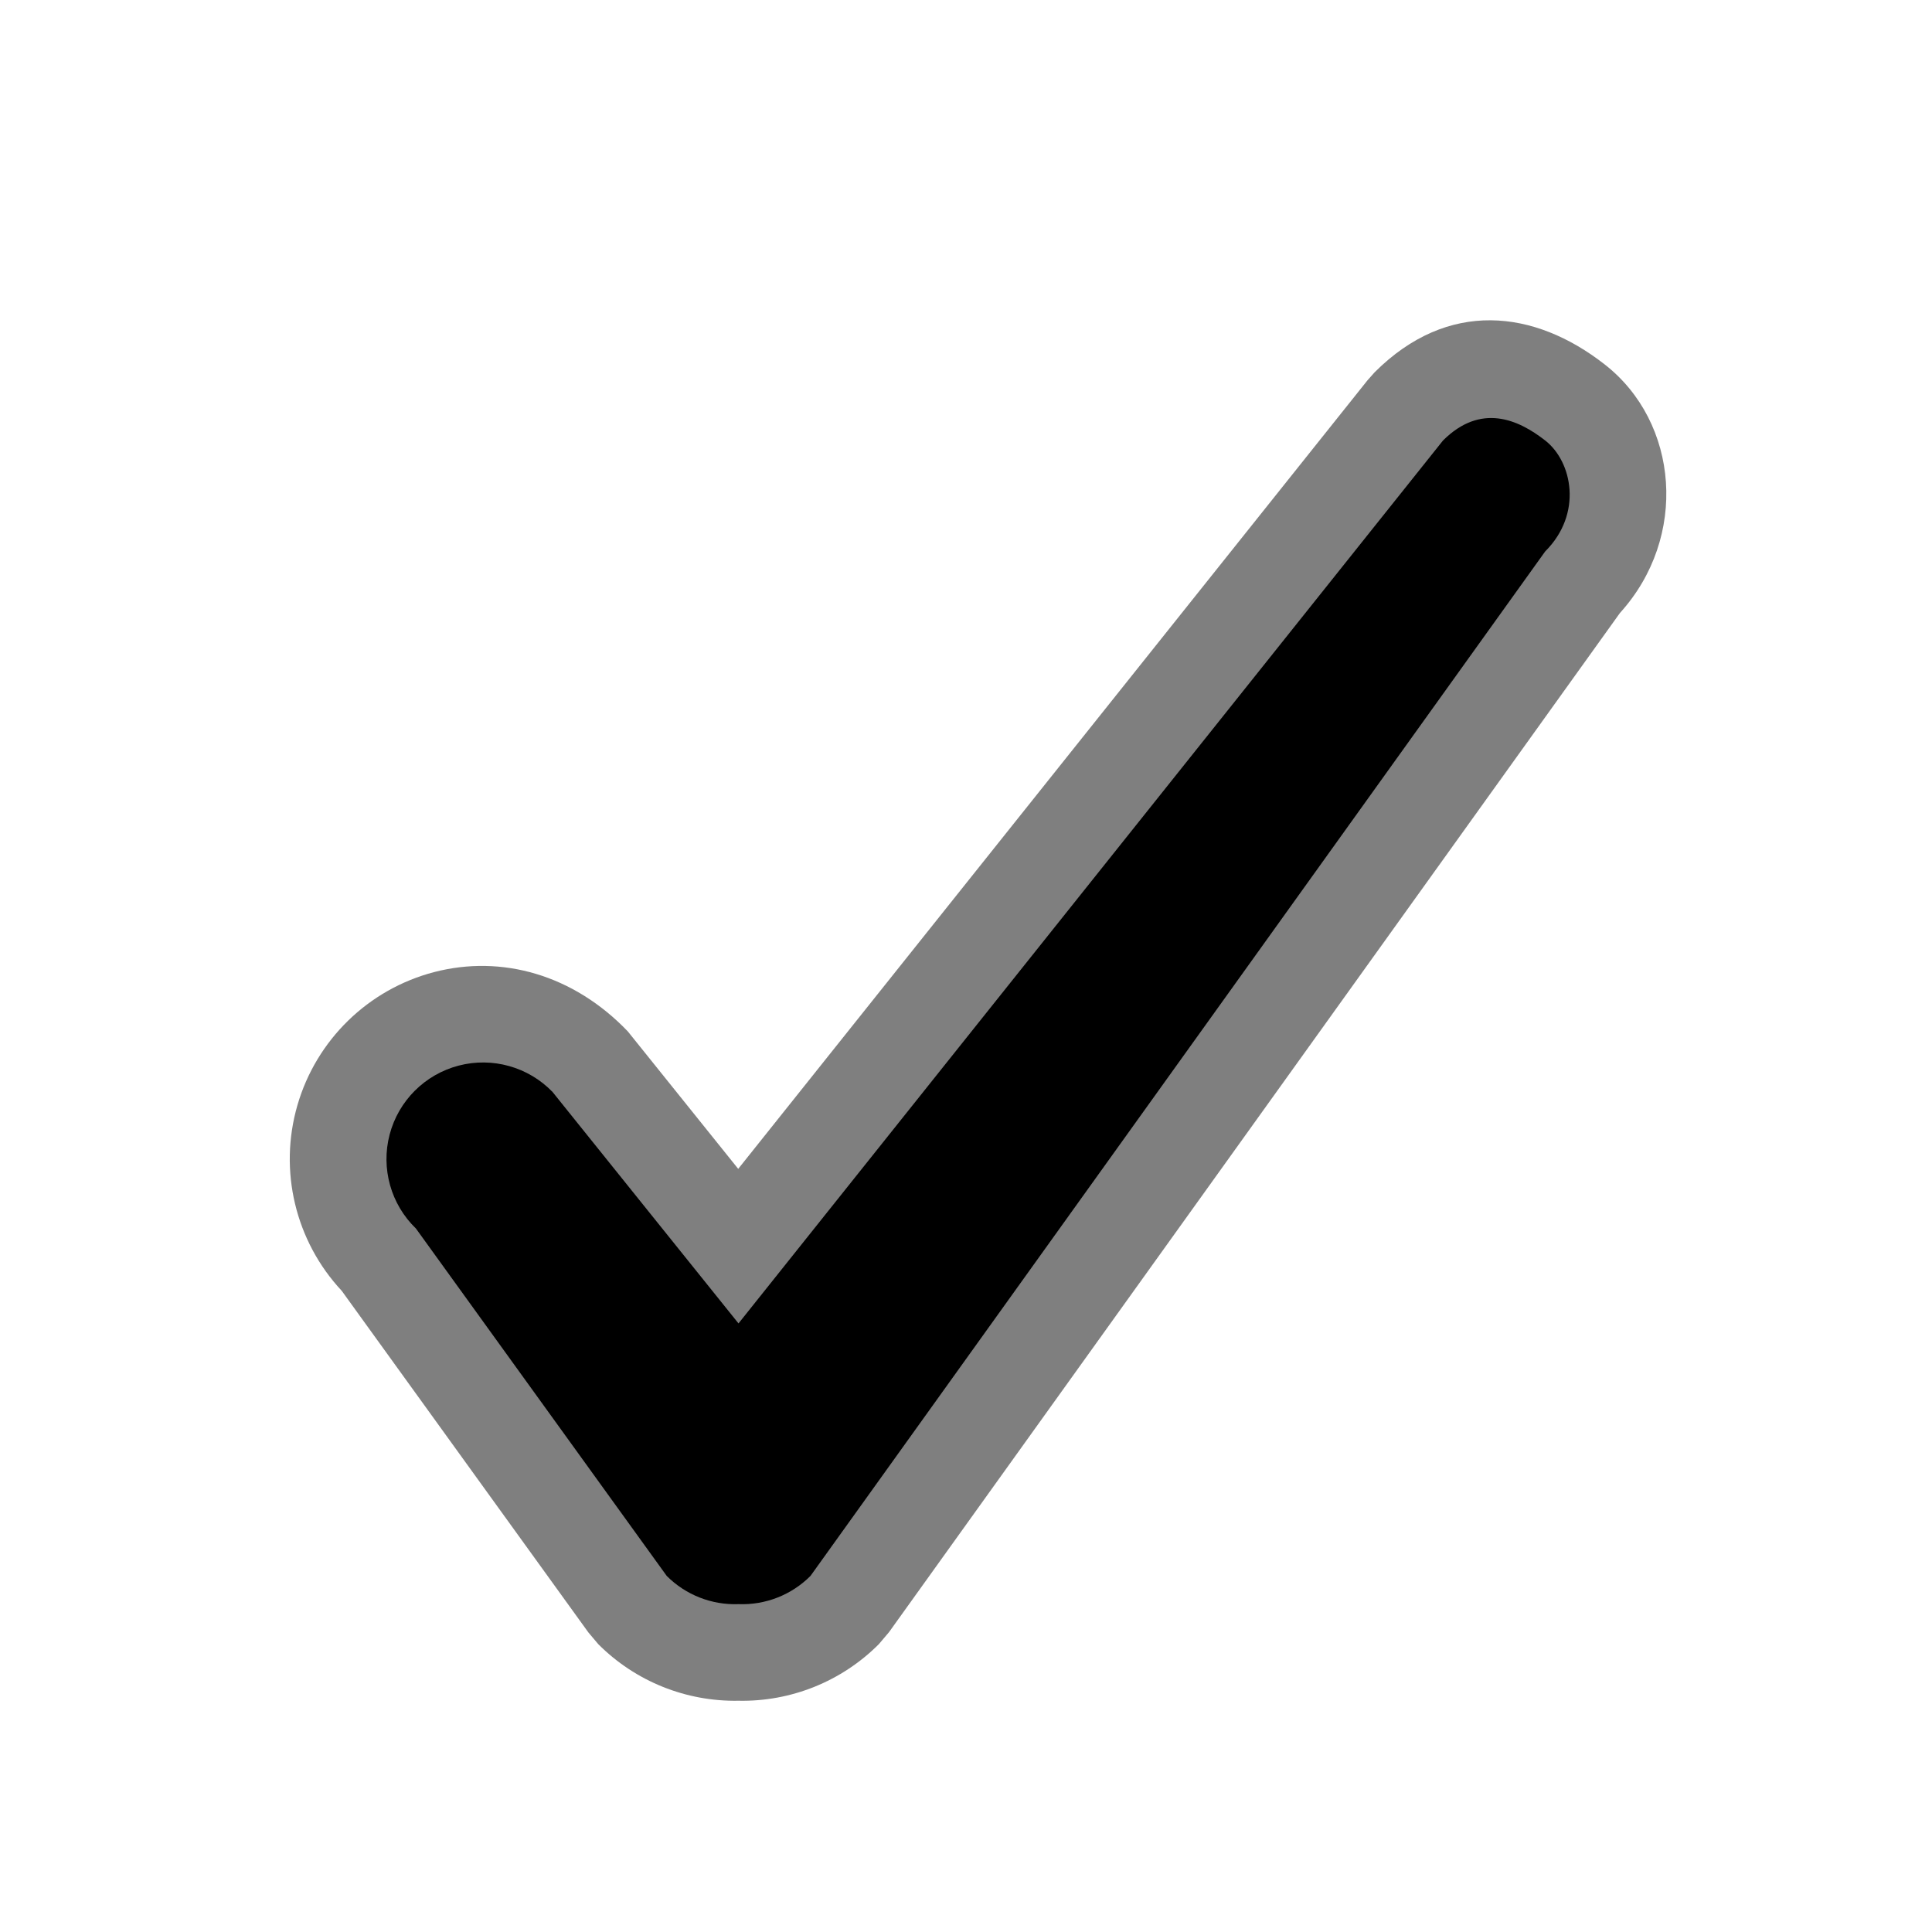
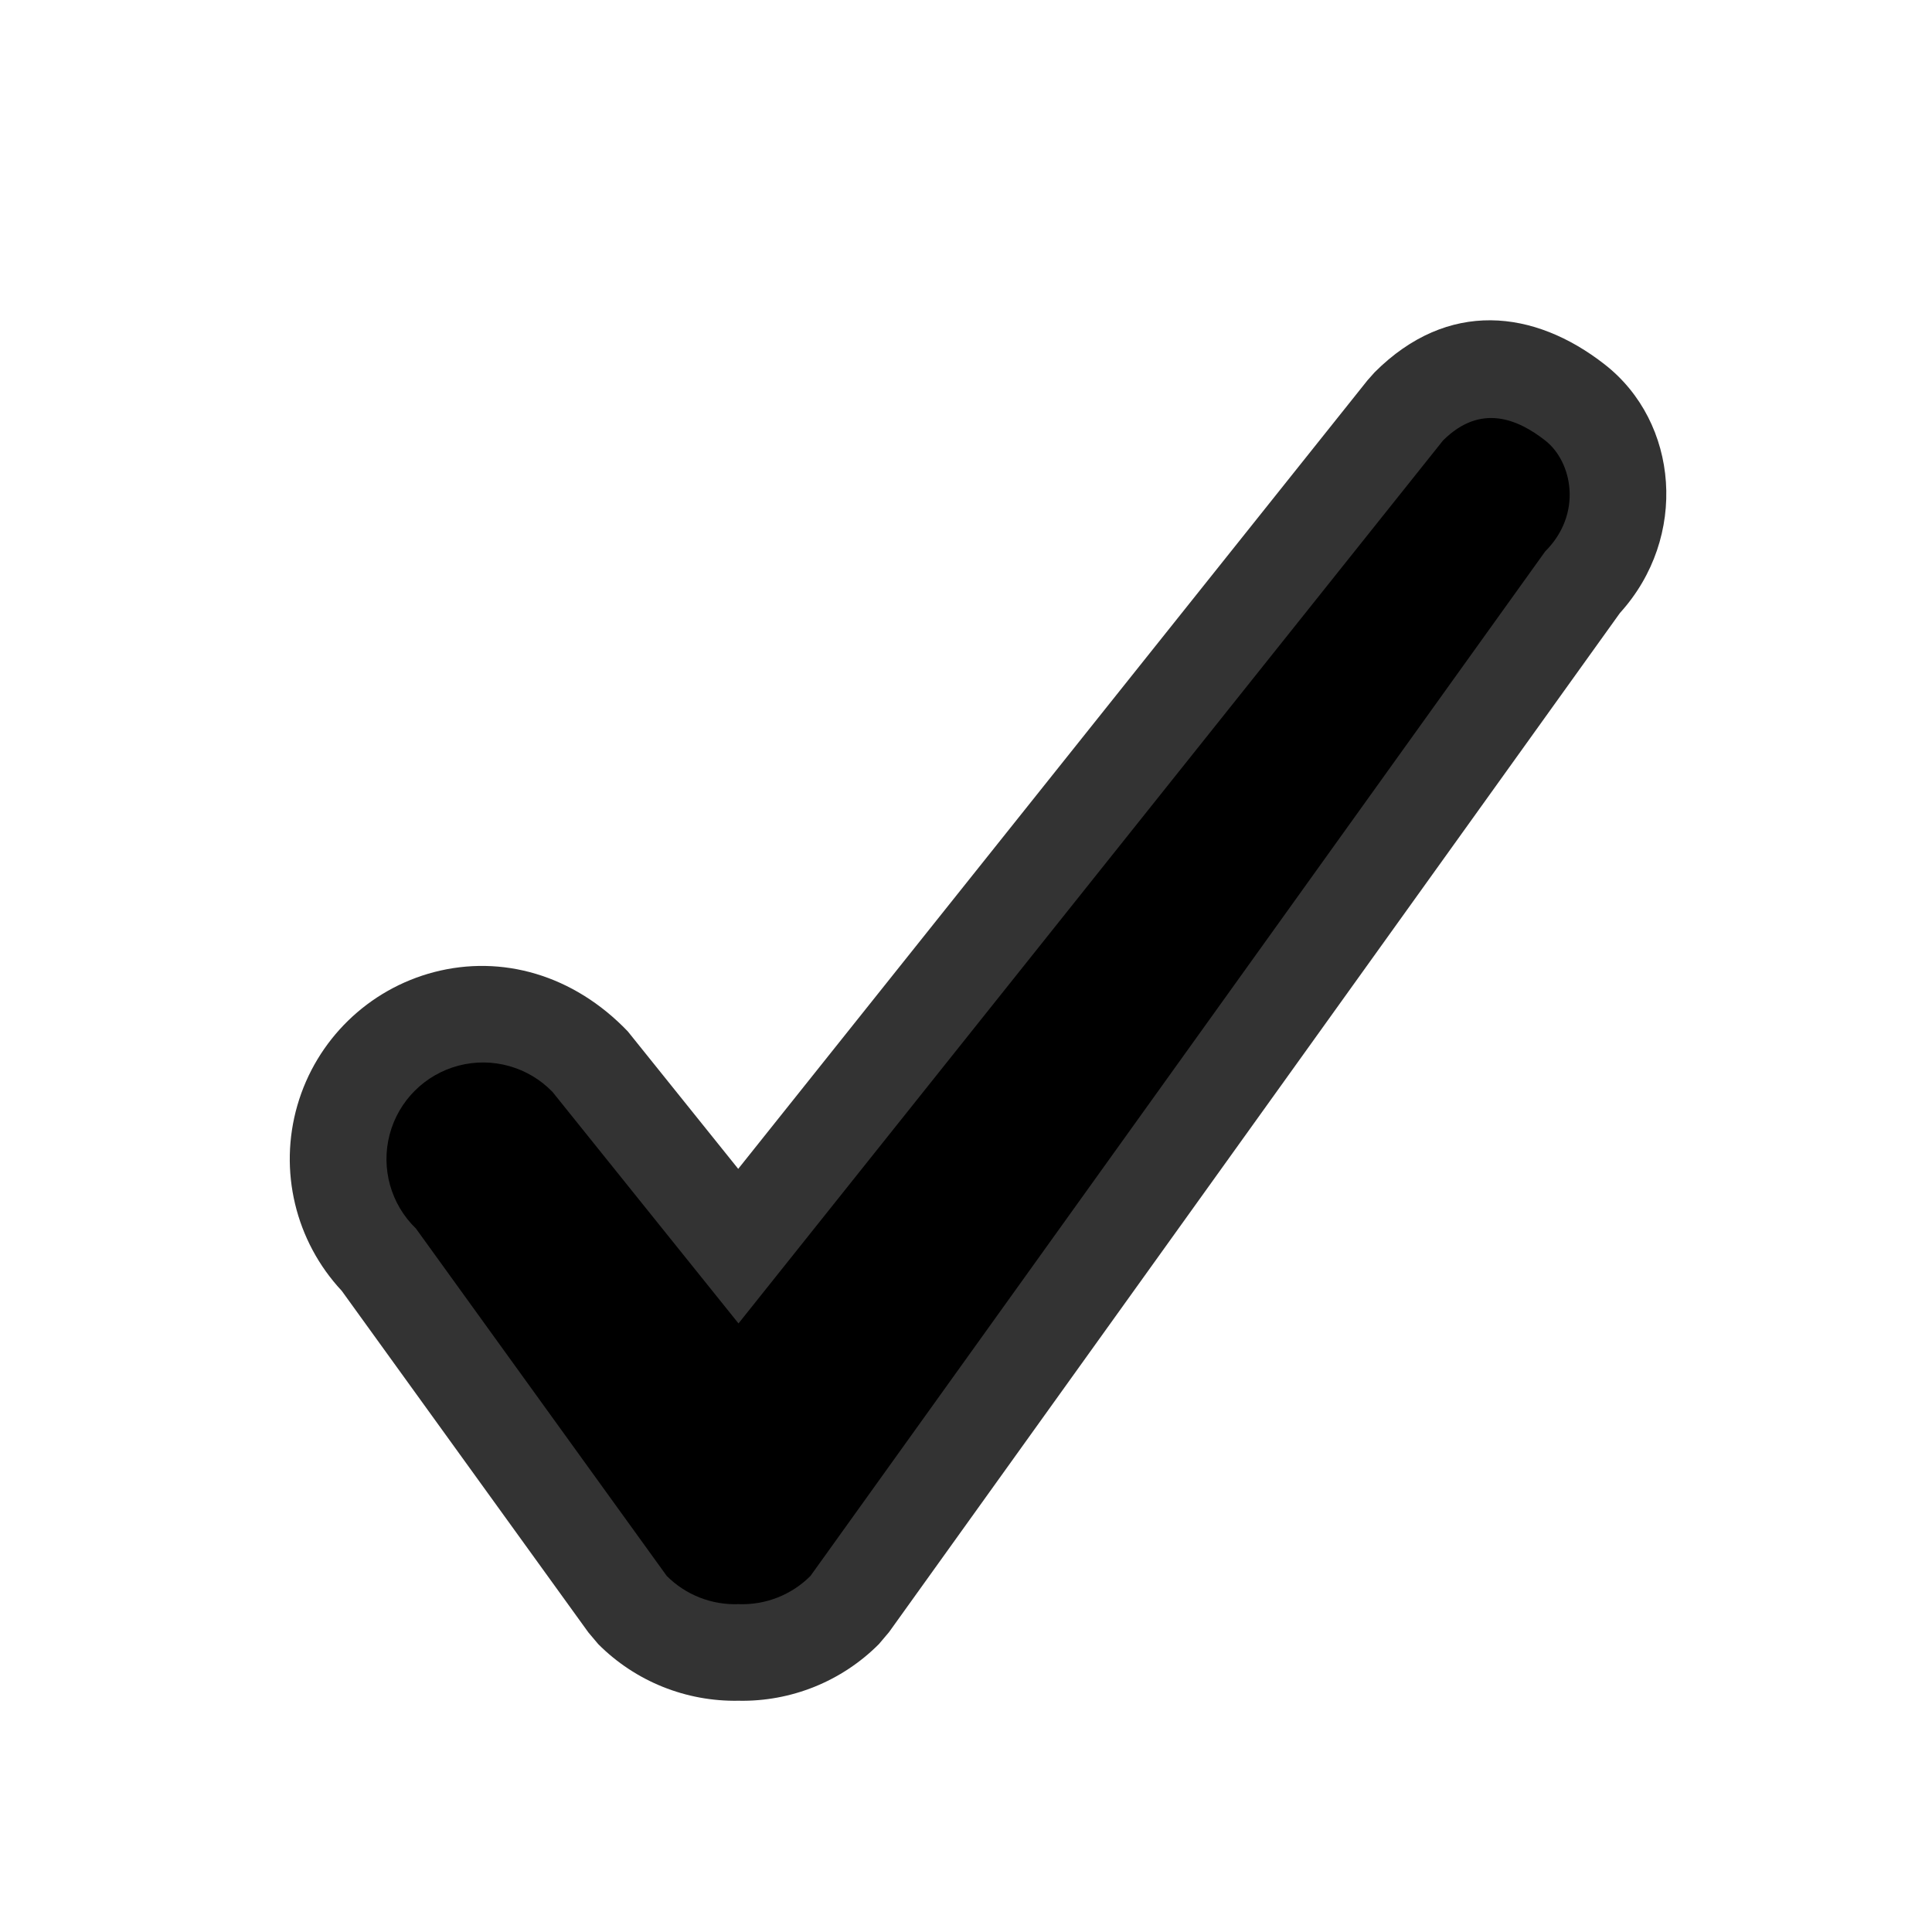
<svg xmlns="http://www.w3.org/2000/svg" width="20" height="20">
-   <path d="M6.193 17.02l-.102-.121-2.553-3.536a2 2 0 0 1 .956-3.3c.699-.182 1.442.026 2.005.614L7.642 12.1l6.515-8.164.074-.083c.757-.756 1.652-.65 2.38-.081.77.6.869 1.79.159 2.573L9.203 16.896l-.105.124c-.385.386-.91.597-1.453.586-.543.01-1.067-.2-1.452-.586z" fill-opacity=".5" />
+   <path class="ck-icon__fill" d="M6.193 17.02l-.102-.121-2.553-3.536a2 2 0 0 1 .956-3.3c.699-.182 1.442.026 2.005.614L7.642 12.1l6.515-8.164.074-.083c.757-.756 1.652-.65 2.38-.081.77.6.869 1.79.159 2.573L9.203 16.896l-.105.124c-.385.386-.91.597-1.453.586-.543.01-1.067-.2-1.452-.586z" fill-opacity=".8" />
  <path d="M7.645 16.606a.997.997 0 0 0 .745-.292l7.606-10.606c.391-.39.28-.93 0-1.148-.28-.219-.667-.39-1.058 0L7.645 13.7 5.72 11.304a1 1 0 1 0-1.414 1.414l2.596 3.596a.997.997 0 0 0 .744.292z" />
</svg>
